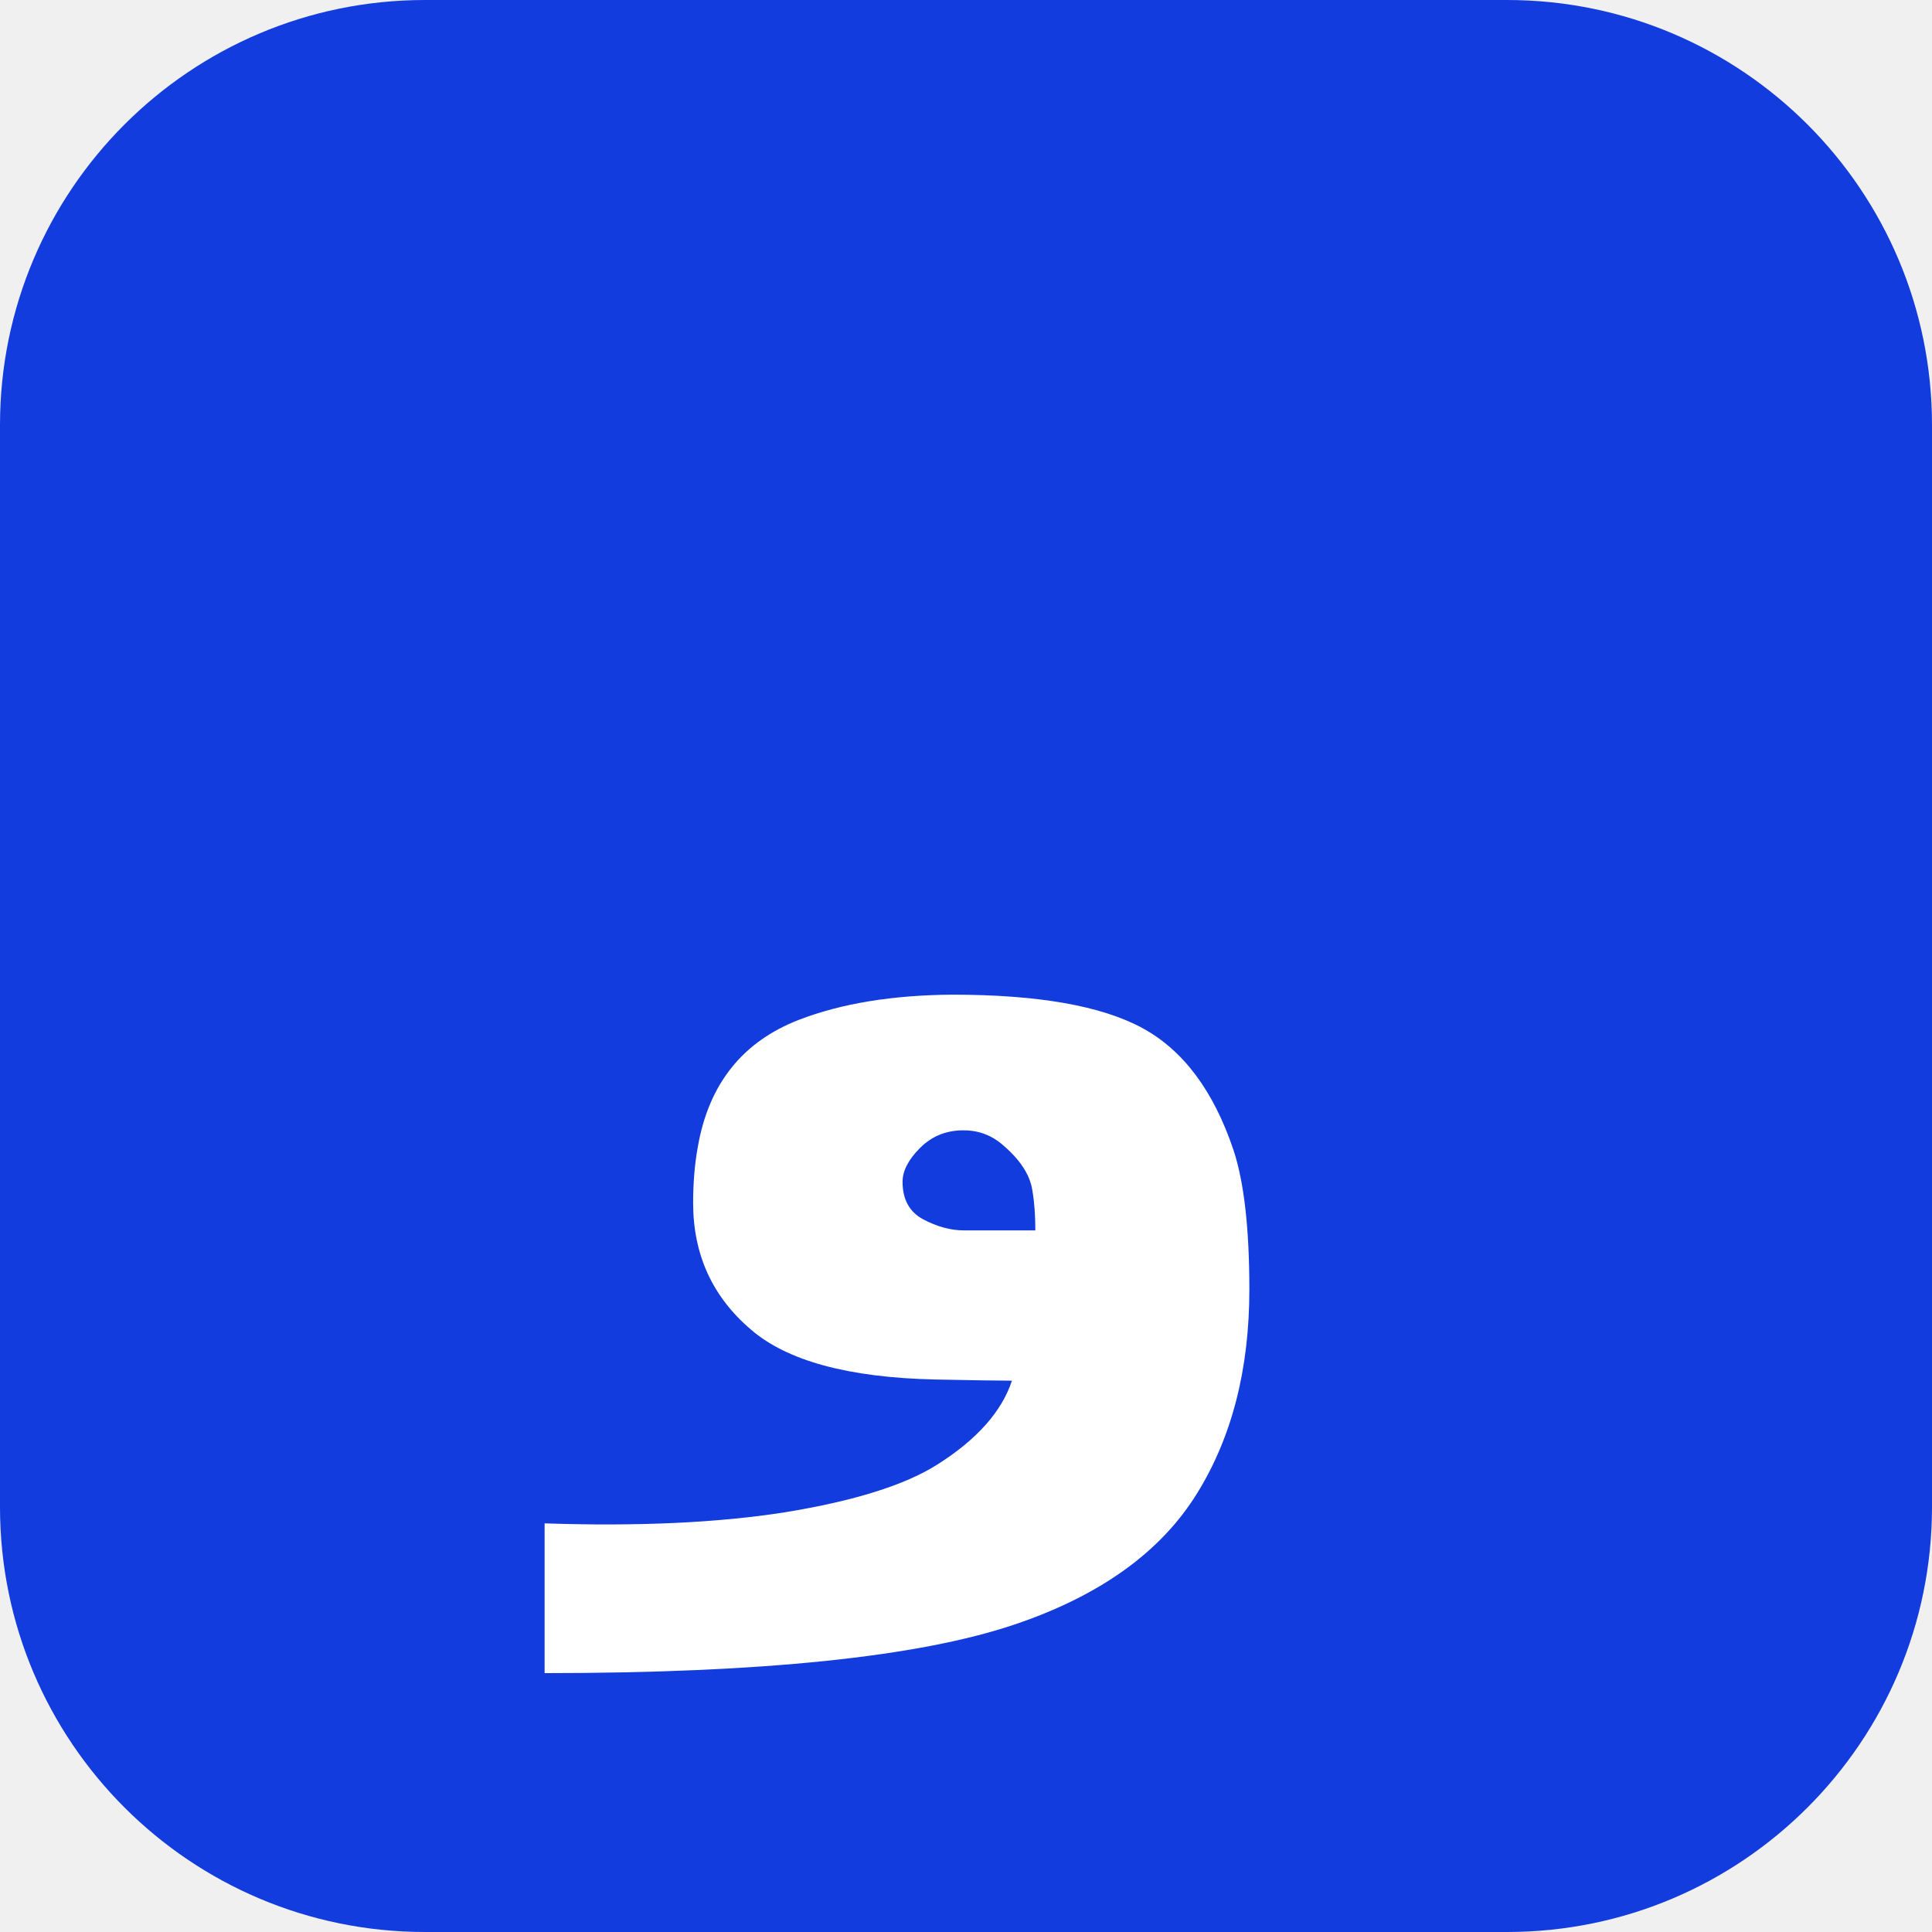
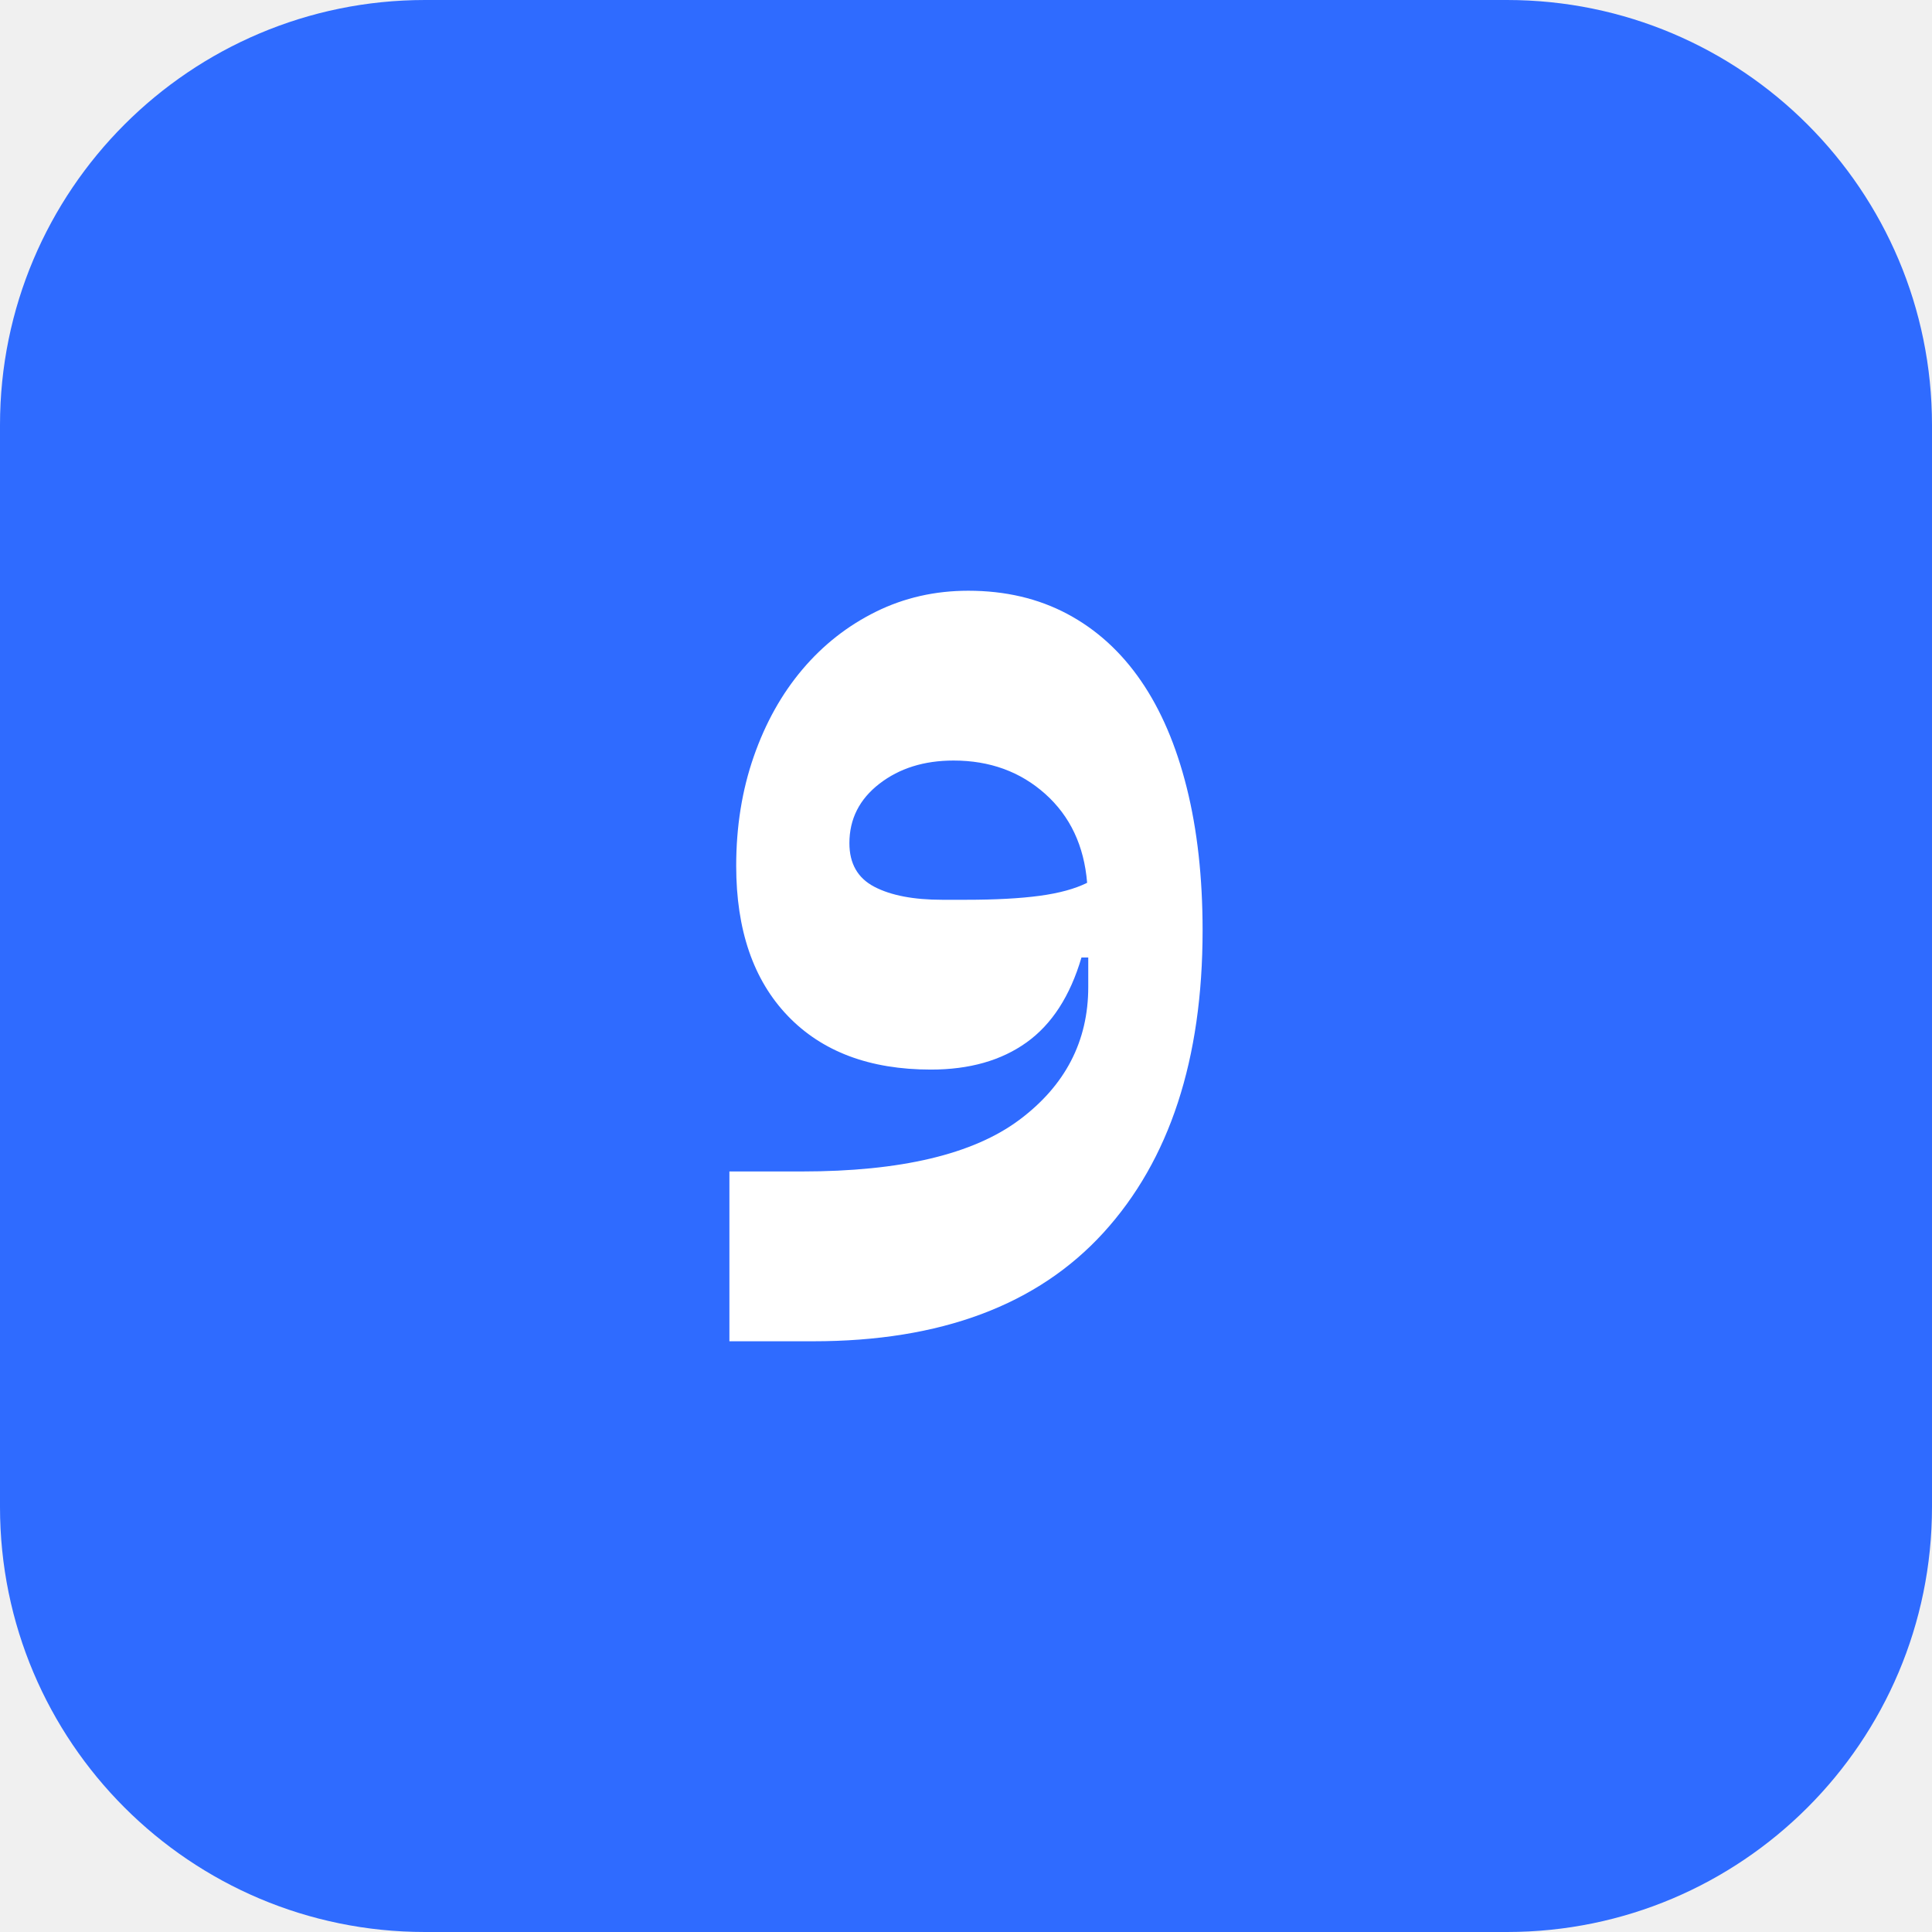
- <svg xmlns="http://www.w3.org/2000/svg" viewBox="0 0 512 512" width="512" height="512">
-   <defs />
-   <rect width="512" height="512" rx="112.64" fill="#123CDE" />
-   <text x="256" y="256" font-family="PlexAr" font-weight="700" font-size="317.44" fill="#ffffff" text-anchor="middle" dominant-baseline="central">و</text>
+ <svg xmlns="http://www.w3.org/2000/svg" viewBox="0 0 512.00 512.00" width="512.00" height="512.00" role="img" aria-label="وصل">
+   <rect width="512.00" height="512.00" rx="112.64" fill="#2F6BFF" />
+   <path transform="translate(184.30 283.45)" fill="#FFFFFF" d="M9.0 27.0H28.2Q67.5 27.0 85.8 13.35Q104.1 -0.3 104.1 -21.9V-29.7H102.3Q97.8 -14.4 87.75 -7.2Q77.7 0.0 62.4 0.0Q38.1 0.0 24.45 -14.25Q10.8 -28.5 10.8 -54.0Q10.8 -69.6 15.45 -82.95Q20.1 -96.3 28.35 -106.05Q36.6 -115.8 47.85 -121.35Q59.1 -126.9 72.3 -126.9Q87.0 -126.9 98.55 -120.75Q110.1 -114.6 118.05 -103.05Q126.0 -91.5 130.2 -74.7Q134.4 -57.9 134.4 -36.9Q134.4 14.4 108.15 43.2Q81.9 72.0 31.2 72.0H9.0ZM71.7 -45.0Q83.4 -45.0 91.2 -46.05Q99.0 -47.1 103.8 -49.5Q102.6 -64.2 92.7 -73.05Q82.8 -81.9 68.4 -81.9Q56.7 -81.9 48.75 -75.75Q40.8 -69.6 40.8 -60.0Q40.8 -51.9 47.4 -48.45Q54.0 -45.0 65.4 -45.0Z" />
</svg>
